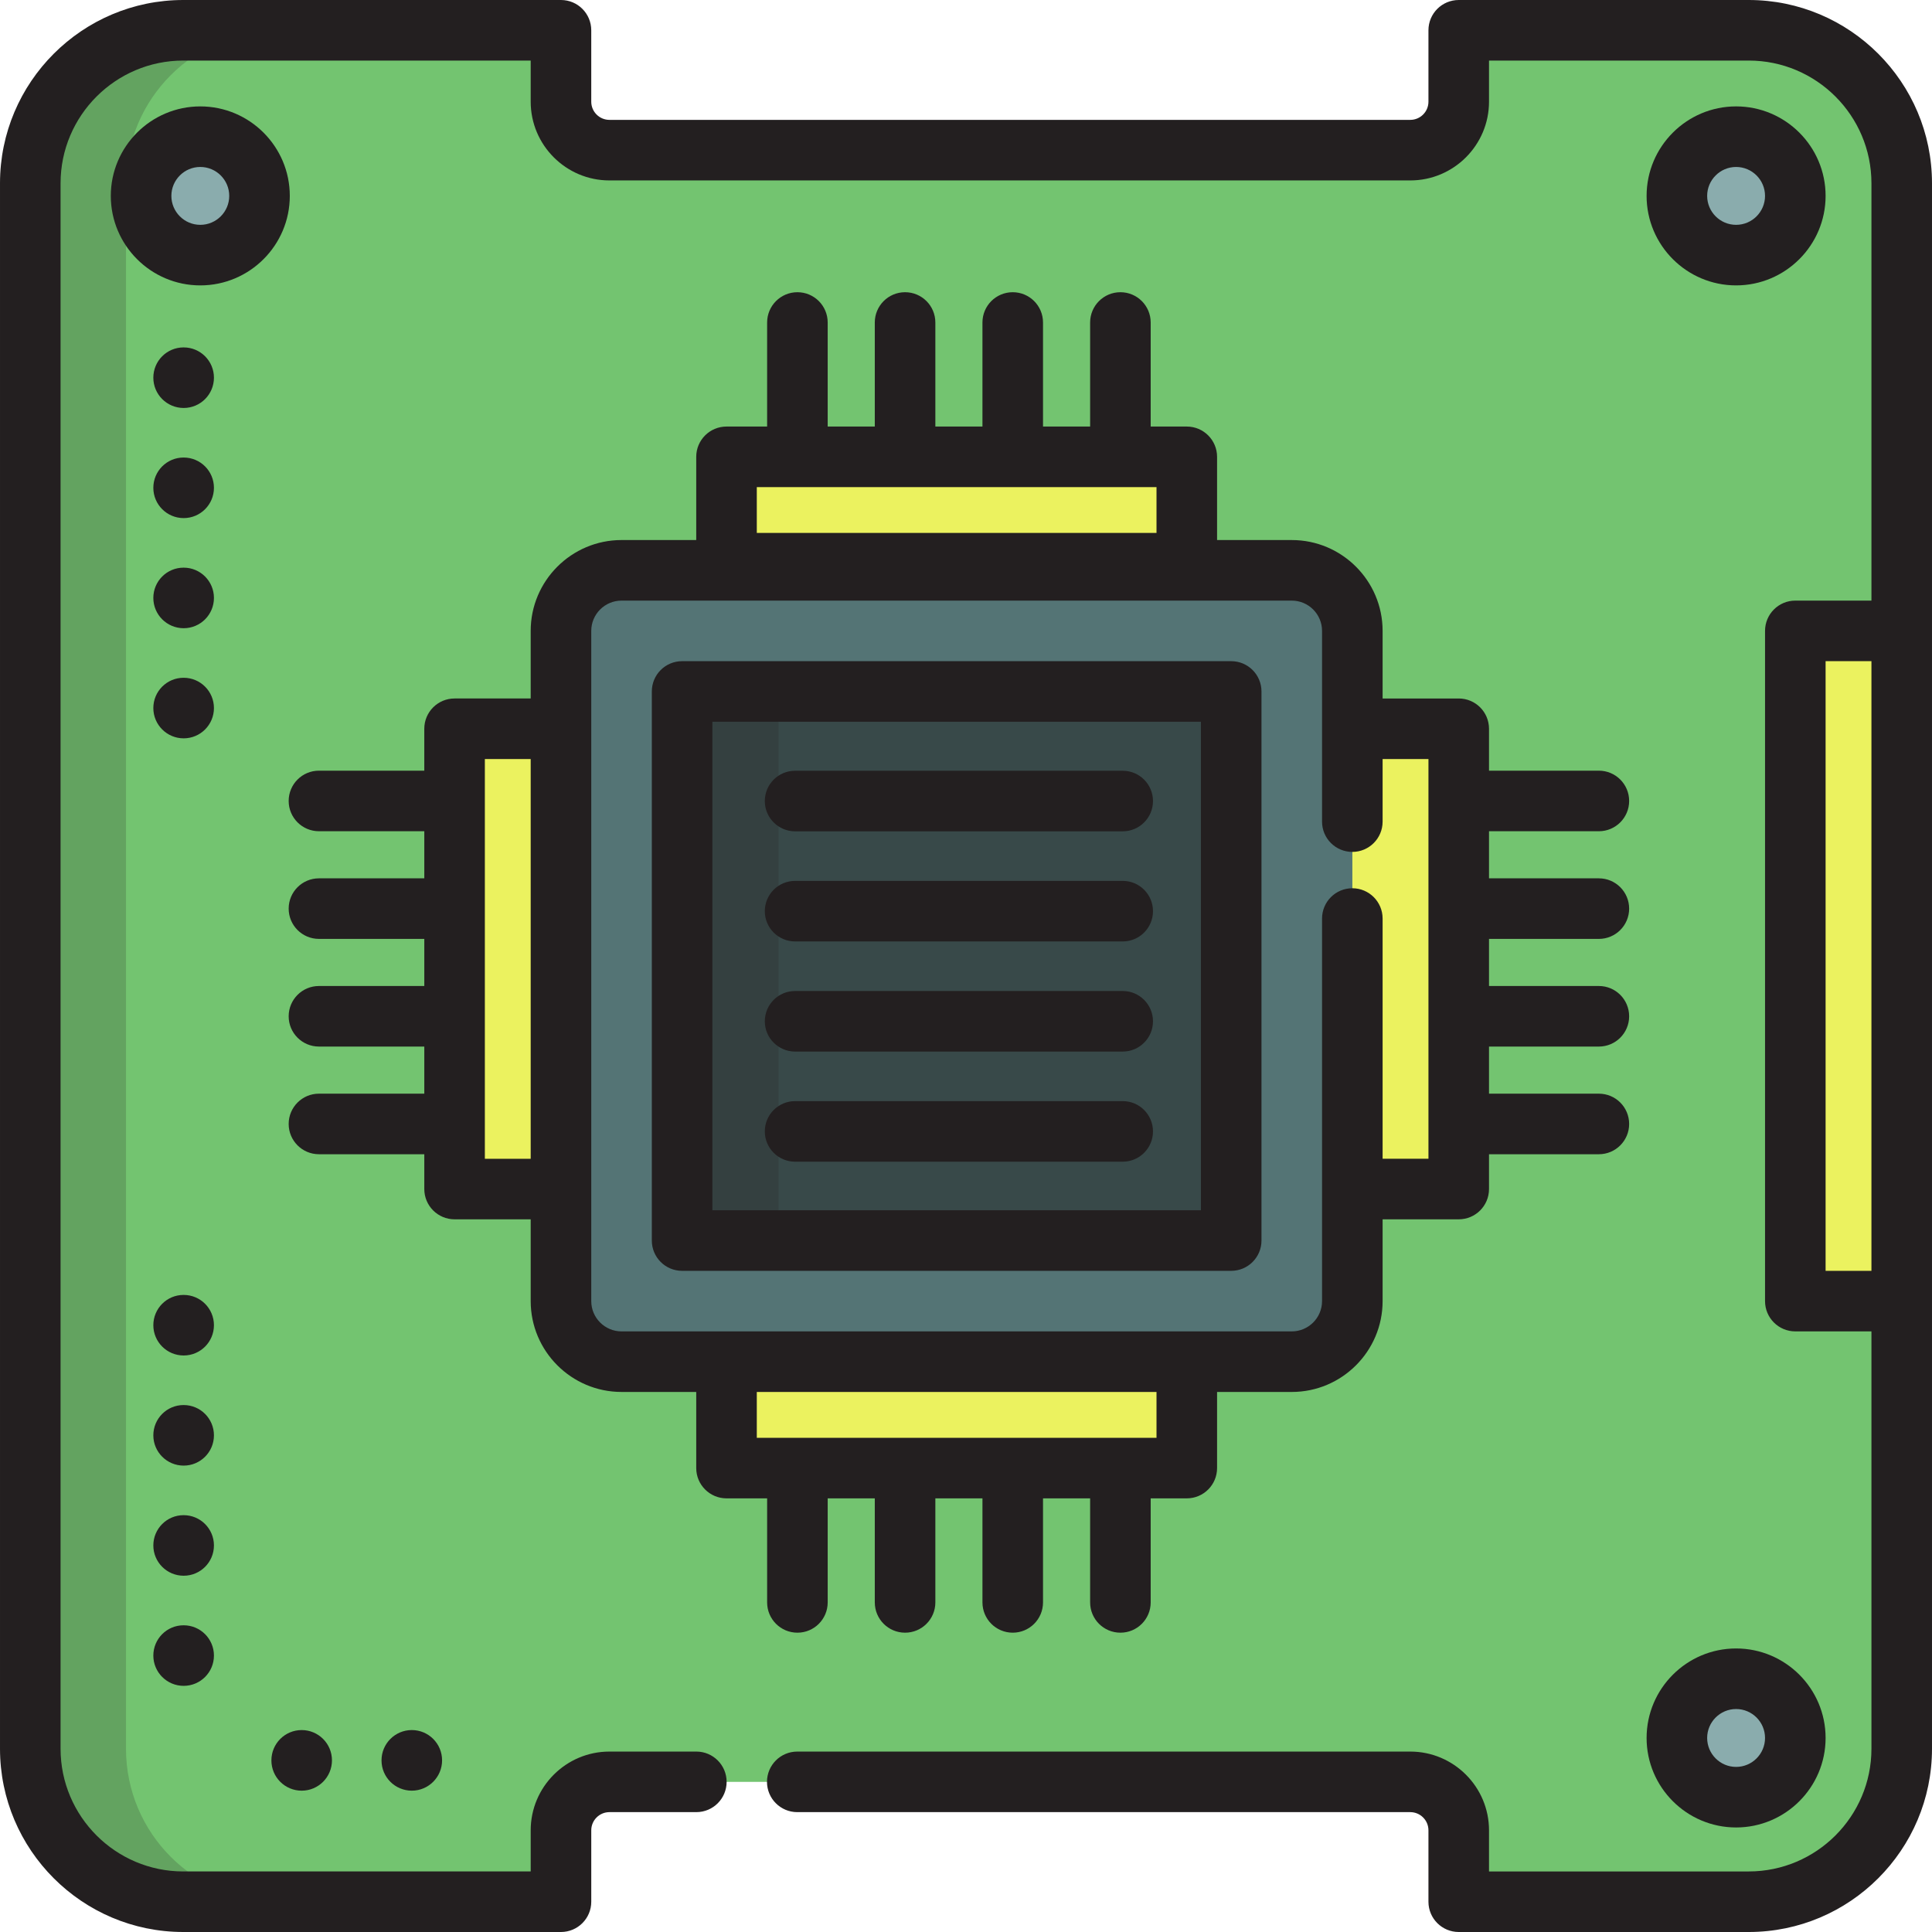
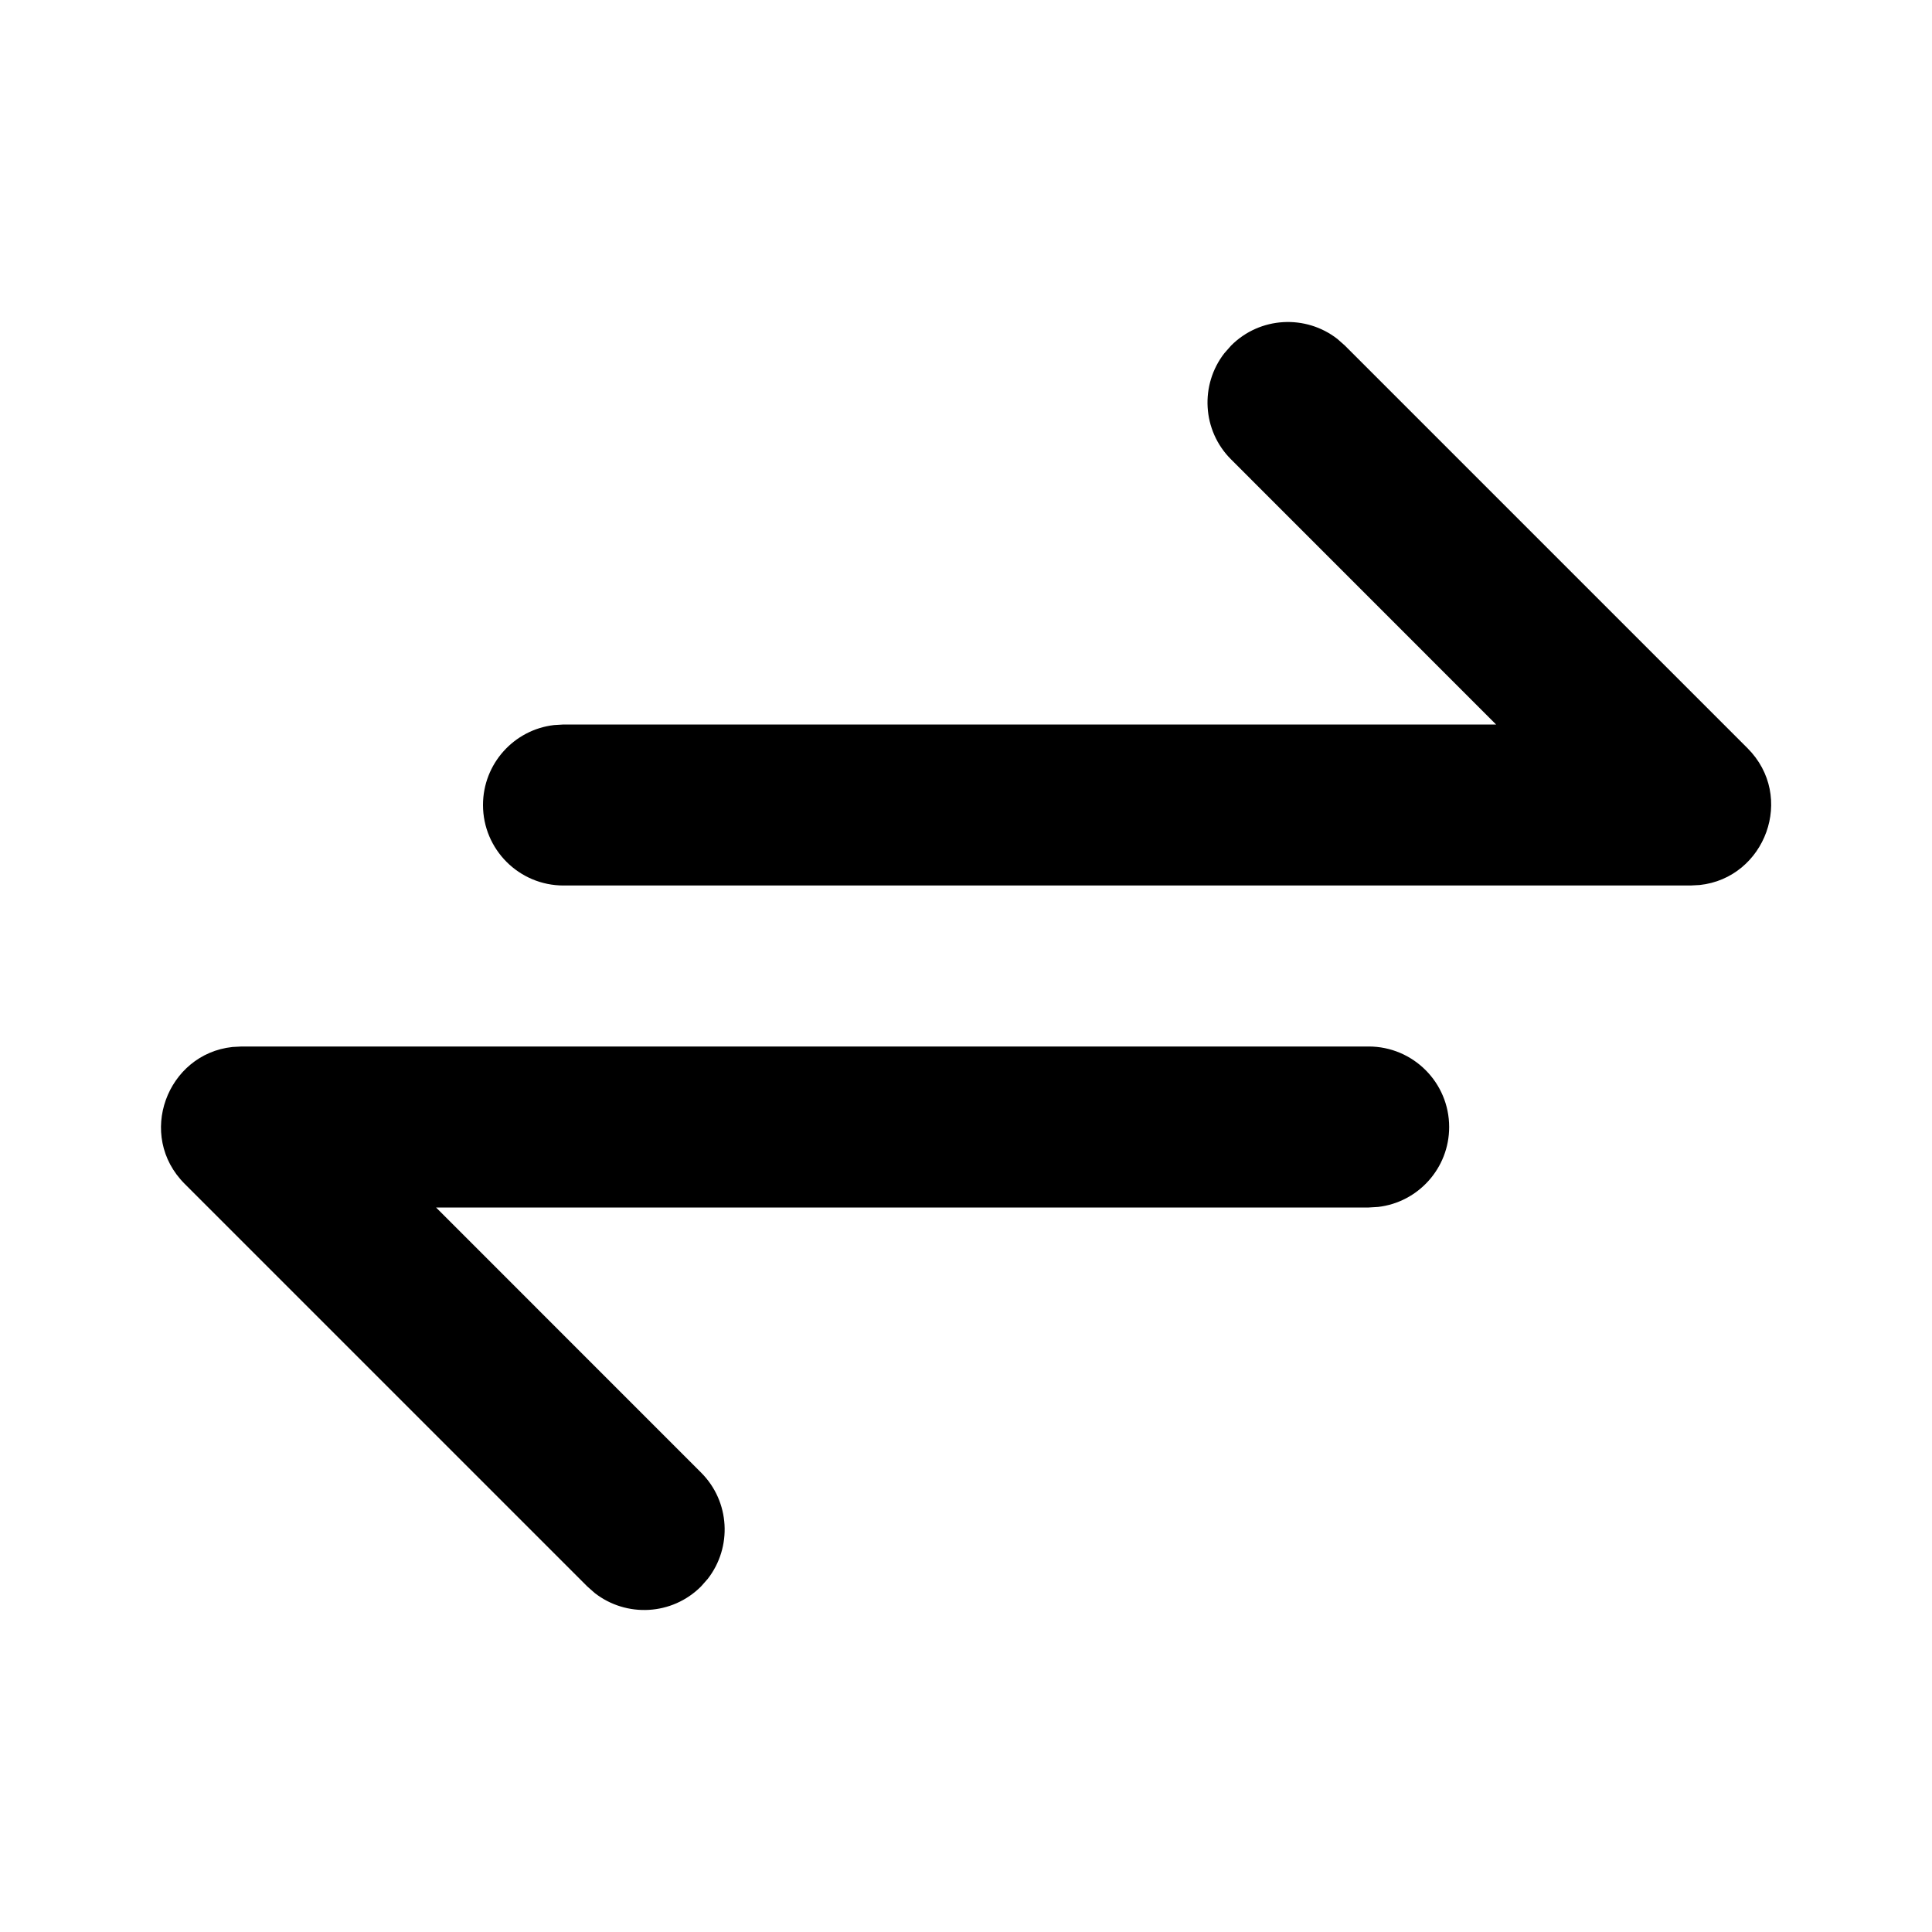
- <svg xmlns="http://www.w3.org/2000/svg" version="1.1" id="Layer_1" viewBox="0 0 512 512" xml:space="preserve">
-   <path style="fill:#73C470;" d="M211.286,472.21h162.452c7.091,0,12.84,5.749,12.84,12.84v18.926h76.85  c22.395,0,40.547-18.155,40.547-40.547V48.572c0-22.394-18.152-40.547-40.547-40.547h-76.85v18.926c0,7.091-5.749,12.84-12.84,12.84  H161.504c-7.091,0-12.84-5.749-12.84-12.84V8.025H48.572c-22.391,0-40.546,18.153-40.546,40.547v414.857  c0,22.391,18.154,40.547,40.547,40.547h100.093v-18.926c0-7.091,5.749-12.84,12.84-12.84h23.031" />
-   <g style="opacity:0.2;">
-     <path style="fill:#231F20;" d="M33.39,463.428V48.572c0-22.394,18.154-40.547,40.546-40.547H48.572   c-22.391,0-40.546,18.153-40.546,40.547v414.857c0,22.391,18.154,40.547,40.547,40.547h25.363   C51.544,503.975,33.39,485.82,33.39,463.428z" />
-   </g>
-   <g>
-     <polyline style="fill:#EBF25F;" points="358.38,217.74 358.38,193.131 386.578,193.131 386.578,315.108 358.38,315.108    358.38,243.42  " />
-     <rect x="120.469" y="193.131" style="fill:#EBF25F;" width="28.197" height="121.977" />
-     <rect x="192.532" y="121.068" style="fill:#EBF25F;" width="121.977" height="28.198" />
-     <rect x="192.532" y="360.86" style="fill:#EBF25F;" width="121.977" height="28.197" />
-   </g>
-   <path style="fill:#547475;" d="M358.38,315.108v29.7c0,8.864-7.187,16.05-16.05,16.05H164.714c-8.865,0-16.05-7.186-16.05-16.05  V167.192c0-8.864,7.185-16.05,16.05-16.05h177.616c8.863,0,16.05,7.186,16.05,16.05v25.938 M180.764,328.759h145.517V183.242  H180.764L180.764,328.759L180.764,328.759z" />
-   <rect x="180.762" y="183.244" style="fill:#384949;" width="145.517" height="145.517" />
-   <g style="opacity:0.2;">
-     <rect x="180.762" y="183.244" style="fill:#231F20;" width="25.57" height="145.517" />
-   </g>
-   <g>
-     <circle style="fill:#8AACAD;" cx="53.082" cy="51.915" r="15.692" />
-     <circle style="fill:#8AACAD;" cx="460.079" cy="51.915" r="15.693" />
-     <circle style="fill:#8AACAD;" cx="460.079" cy="460.582" r="15.693" />
-   </g>
-   <rect x="475.776" y="167.195" style="fill:#EBF25F;" width="28.198" height="177.616" />
-   <g>
-     <path style="fill:#231F20;" d="M192.534,397.08h10.763v27.574c0,4.432,3.592,8.025,8.025,8.025c4.433,0,8.025-3.593,8.025-8.025   V397.08h12.482v27.574c0,4.432,3.592,8.025,8.025,8.025s8.025-3.593,8.025-8.025V397.08h12.482v27.574   c0,4.432,3.592,8.025,8.025,8.025s8.025-3.593,8.025-8.025V397.08h12.484v27.574c0,4.432,3.592,8.025,8.025,8.025   s8.025-3.593,8.025-8.025V397.08h9.567c4.433,0,8.025-3.593,8.025-8.025v-20.172h19.795c13.274,0,24.074-10.799,24.074-24.074   v-21.676h20.173c4.433,0,8.025-3.593,8.025-8.025v-9.224h29.113c4.433,0,8.025-3.593,8.025-8.025c0-4.432-3.592-8.025-8.025-8.025   h-29.113v-12.483h29.113c4.433,0,8.025-3.593,8.025-8.025c0-4.432-3.592-8.025-8.025-8.025h-29.113v-12.482h29.113   c4.433,0,8.025-3.593,8.025-8.025s-3.592-8.025-8.025-8.025h-29.113v-12.483h29.113c4.433,0,8.025-3.593,8.025-8.025   c0-4.432-3.592-8.025-8.025-8.025h-29.113v-11.105c0-4.432-3.592-8.025-8.025-8.025h-20.173v-17.914   c0-13.275-10.8-24.074-24.074-24.074h-19.795v-22.053c0-4.432-3.592-8.025-8.025-8.025h-9.567V85.465   c0-4.432-3.592-8.025-8.025-8.025s-8.025,3.593-8.025,8.025v27.574H276.41V85.465c0-4.432-3.592-8.025-8.025-8.025   s-8.025,3.593-8.025,8.025v27.574h-12.482V85.465c0-4.432-3.592-8.025-8.025-8.025s-8.025,3.593-8.025,8.025v27.574h-12.482V85.465   c0-4.432-3.592-8.025-8.025-8.025c-4.433,0-8.025,3.593-8.025,8.025v27.574h-10.763c-4.433,0-8.025,3.593-8.025,8.025v22.053   h-19.795c-13.274,0-24.074,10.799-24.074,24.074v17.914h-20.172c-4.433,0-8.025,3.593-8.025,8.025v11.105H84.525   c-4.433,0-8.025,3.593-8.025,8.025c0,4.432,3.592,8.025,8.025,8.025h27.918v12.483H84.525c-4.433,0-8.025,3.593-8.025,8.025   c0,4.432,3.592,8.025,8.025,8.025h27.918v12.482H84.525c-4.433,0-8.025,3.593-8.025,8.025s3.592,8.025,8.025,8.025h27.918v12.483   H84.525c-4.433,0-8.025,3.593-8.025,8.025s3.592,8.025,8.025,8.025h27.918v9.224c0,4.432,3.592,8.025,8.025,8.025h20.172v21.676   c0,13.275,10.8,24.074,24.074,24.074h19.795v20.172C184.509,393.487,188.102,397.08,192.534,397.08z M200.559,129.088h105.928   v12.149H200.559L200.559,129.088L200.559,129.088z M306.486,381.031H200.559v-12.147h105.928V381.031z M128.492,307.083V201.156   h12.147v105.928H128.492z M156.69,344.809v-29.7V193.131v-25.938c0-4.425,3.599-8.025,8.025-8.025h177.616   c4.425,0,8.025,3.599,8.025,8.025v25.938l0,0l0,0v24.609c0,4.432,3.592,8.025,8.025,8.025c4.433,0,8.025-3.593,8.025-8.025v-16.585   h12.149v105.928h-12.149V243.42c0-4.432-3.592-8.025-8.025-8.025c-4.433,0-8.025,3.593-8.025,8.025v71.688l0,0v29.7   c0,4.425-3.599,8.025-8.025,8.025h-27.819H192.534h-27.819C160.289,352.833,156.69,349.234,156.69,344.809z" />
-     <path style="fill:#231F20;" d="M334.306,328.759V183.242c0-4.432-3.592-8.025-8.025-8.025H180.764   c-4.433,0-8.025,3.593-8.025,8.025v145.517c0,4.432,3.592,8.025,8.025,8.025h145.517   C330.714,336.784,334.306,333.191,334.306,328.759z M318.256,320.734H188.789V191.267h129.467V320.734z" />
-     <path style="fill:#231F20;" d="M76.799,51.915c0-13.078-10.639-23.717-23.717-23.717S29.364,38.837,29.364,51.915   s10.639,23.718,23.717,23.718S76.799,64.993,76.799,51.915z M53.082,59.583c-4.227,0-7.667-3.44-7.667-7.669   s3.44-7.667,7.667-7.667s7.667,3.44,7.667,7.667C60.749,56.143,57.309,59.583,53.082,59.583z" />
-     <path style="fill:#231F20;" d="M460.085,75.632c13.078,0,23.717-10.64,23.717-23.718s-10.639-23.717-23.717-23.717   c-13.079,0-23.719,10.64-23.719,23.717C436.365,64.993,447.005,75.632,460.085,75.632z M460.085,44.247   c4.227,0,7.667,3.44,7.667,7.667c0,4.229-3.44,7.669-7.667,7.669c-4.229,0-7.67-3.44-7.67-7.669   C452.415,47.687,455.856,44.247,460.085,44.247z" />
-     <path style="fill:#231F20;" d="M460.085,484.296c13.078,0,23.717-10.64,23.717-23.718c0-13.078-10.639-23.718-23.717-23.718   c-13.079,0-23.719,10.64-23.719,23.718C436.365,473.656,447.005,484.296,460.085,484.296z M460.085,452.911   c4.227,0,7.667,3.44,7.667,7.669s-3.44,7.669-7.667,7.669c-4.229,0-7.67-3.44-7.67-7.669   C452.415,456.349,455.856,452.911,460.085,452.911z" />
-     <path style="fill:#231F20;" d="M463.428,0h-76.85c-4.433,0-8.025,3.593-8.025,8.025v18.926c0,2.655-2.159,4.815-4.815,4.815   H161.504c-2.655,0-4.815-2.16-4.815-4.815V8.025c0-4.432-3.592-8.025-8.025-8.025H48.572C21.79,0,0.001,21.789,0.001,48.572   v414.857C0.001,490.211,21.79,512,48.573,512h100.093c4.433,0,8.025-3.593,8.025-8.025v-18.926c0-2.655,2.16-4.815,4.815-4.815   h23.031c4.433,0,8.025-3.593,8.025-8.025c0-4.432-3.592-8.025-8.025-8.025h-23.031c-11.504,0-20.865,9.36-20.865,20.865v10.901   H48.572c-17.933,0-32.522-14.589-32.522-32.522V48.572C16.051,30.639,30.64,16.05,48.572,16.05h92.068v10.901   c0,11.504,9.36,20.865,20.865,20.865h212.234c11.504,0,20.865-9.36,20.865-20.865V16.05h68.825   c17.933,0,32.522,14.589,32.522,32.521v110.596h-20.173c-4.433,0-8.025,3.593-8.025,8.025v177.616c0,4.432,3.592,8.025,8.025,8.025   h20.173v110.596c0,17.933-14.589,32.522-32.522,32.522h-68.825v-10.901c0-11.504-9.36-20.865-20.865-20.865H211.285   c-4.433,0-8.025,3.593-8.025,8.025c0,4.432,3.592,8.025,8.025,8.025h162.452c2.656,0,4.815,2.16,4.815,4.815v18.926   c0,4.432,3.592,8.025,8.025,8.025h76.85c26.782,0,48.572-21.789,48.572-48.572v-118.62V167.192V48.572   C511.999,21.789,490.21,0,463.428,0z M483.802,336.784V175.217h12.149v161.567H483.802z" />
-     <path style="fill:#231F20;" d="M210.708,220.308h86.821c4.433,0,8.025-3.593,8.025-8.025s-3.592-8.025-8.025-8.025h-86.821   c-4.433,0-8.025,3.593-8.025,8.025S206.277,220.308,210.708,220.308z" />
-     <path style="fill:#231F20;" d="M210.708,307.859h86.821c4.433,0,8.025-3.593,8.025-8.025s-3.592-8.025-8.025-8.025h-86.821   c-4.433,0-8.025,3.593-8.025,8.025S206.277,307.859,210.708,307.859z" />
-     <path style="fill:#231F20;" d="M210.708,278.676h86.821c4.433,0,8.025-3.593,8.025-8.025c0-4.432-3.592-8.025-8.025-8.025h-86.821   c-4.433,0-8.025,3.593-8.025,8.025C202.684,275.083,206.277,278.676,210.708,278.676z" />
-     <path style="fill:#231F20;" d="M210.708,249.492h86.821c4.433,0,8.025-3.593,8.025-8.025c0-4.432-3.592-8.025-8.025-8.025h-86.821   c-4.433,0-8.025,3.593-8.025,8.025C202.684,245.899,206.277,249.492,210.708,249.492z" />
-     <path style="fill:#231F20;" d="M48.672,343.168h-0.024c-4.433,0-8.013,3.593-8.013,8.025c0,4.432,3.604,8.025,8.037,8.025   s8.025-3.593,8.025-8.025C56.697,346.761,53.105,343.168,48.672,343.168z" />
-     <path style="fill:#231F20;" d="M48.672,430.719h-0.024c-4.433,0-8.013,3.593-8.013,8.025c0,4.432,3.604,8.025,8.037,8.025   s8.025-3.593,8.025-8.025C56.697,434.312,53.105,430.719,48.672,430.719z" />
-     <path style="fill:#231F20;" d="M48.672,401.536h-0.024c-4.433,0-8.013,3.593-8.013,8.025c0,4.432,3.604,8.025,8.037,8.025   s8.025-3.593,8.025-8.025C56.697,405.129,53.105,401.536,48.672,401.536z" />
-     <path style="fill:#231F20;" d="M48.672,372.352h-0.024c-4.433,0-8.013,3.593-8.013,8.025s3.604,8.025,8.037,8.025   s8.025-3.593,8.025-8.025S53.105,372.352,48.672,372.352z" />
-     <path style="fill:#231F20;" d="M48.672,92.067h-0.024c-4.433,0-8.013,3.593-8.013,8.025c0,4.432,3.604,8.025,8.037,8.025   s8.025-3.593,8.025-8.025C56.697,95.66,53.105,92.067,48.672,92.067z" />
-     <path style="fill:#231F20;" d="M48.672,179.618h-0.024c-4.433,0-8.013,3.593-8.013,8.025s3.604,8.025,8.037,8.025   s8.025-3.593,8.025-8.025C56.697,183.211,53.105,179.618,48.672,179.618z" />
-     <path style="fill:#231F20;" d="M48.672,150.434h-0.024c-4.433,0-8.013,3.593-8.013,8.025c0,4.432,3.604,8.025,8.037,8.025   s8.025-3.593,8.025-8.025C56.697,154.027,53.105,150.434,48.672,150.434z" />
-     <path style="fill:#231F20;" d="M48.672,121.251h-0.024c-4.433,0-8.013,3.593-8.013,8.025s3.604,8.025,8.037,8.025   s8.025-3.593,8.025-8.025S53.105,121.251,48.672,121.251z" />
-     <path style="fill:#231F20;" d="M79.949,474.547c4.433,0,8.025-3.605,8.025-8.037c0-4.432-3.592-8.025-8.025-8.025   c-4.433,0-8.025,3.593-8.025,8.025v0.022C71.924,470.965,75.516,474.547,79.949,474.547z" />
-     <path style="fill:#231F20;" d="M101.107,466.51v0.022c0,4.432,3.592,8.013,8.025,8.013c4.433,0,8.025-3.605,8.025-8.037   c0-4.432-3.592-8.025-8.025-8.025C104.699,458.485,101.107,462.078,101.107,466.51z" />
-   </g>
+ <svg xmlns="http://www.w3.org/2000/svg" fill="#000000" width="800px" height="800px" viewBox="0 0 24 24">
+   <path d="M17.002,13 C17.554,13 18.002,13.448 18.002,14 C18.002,14.513 17.616,14.936 17.119,14.993 L17.002,15 L5.417,15 L8.709,18.293 C9.07,18.653 9.097,19.221 8.792,19.613 L8.709,19.707 C8.349,20.068 7.781,20.095 7.389,19.79 L7.295,19.707 L2.295,14.707 C1.692,14.105 2.074,13.093 2.888,13.006 L3.002,13 L17.002,13 Z M16.613,4.21 L16.707,4.293 L21.707,9.293 C22.31,9.895 21.928,10.907 21.114,10.994 L21,11 L7,11 C6.448,11 6,10.552 6,10 C6,9.487 6.386,9.064 6.883,9.007 L7,9 L18.585,9 L15.293,5.707 C14.932,5.347 14.905,4.779 15.21,4.387 L15.293,4.293 C15.653,3.932 16.221,3.905 16.613,4.21 Z" />
</svg>
